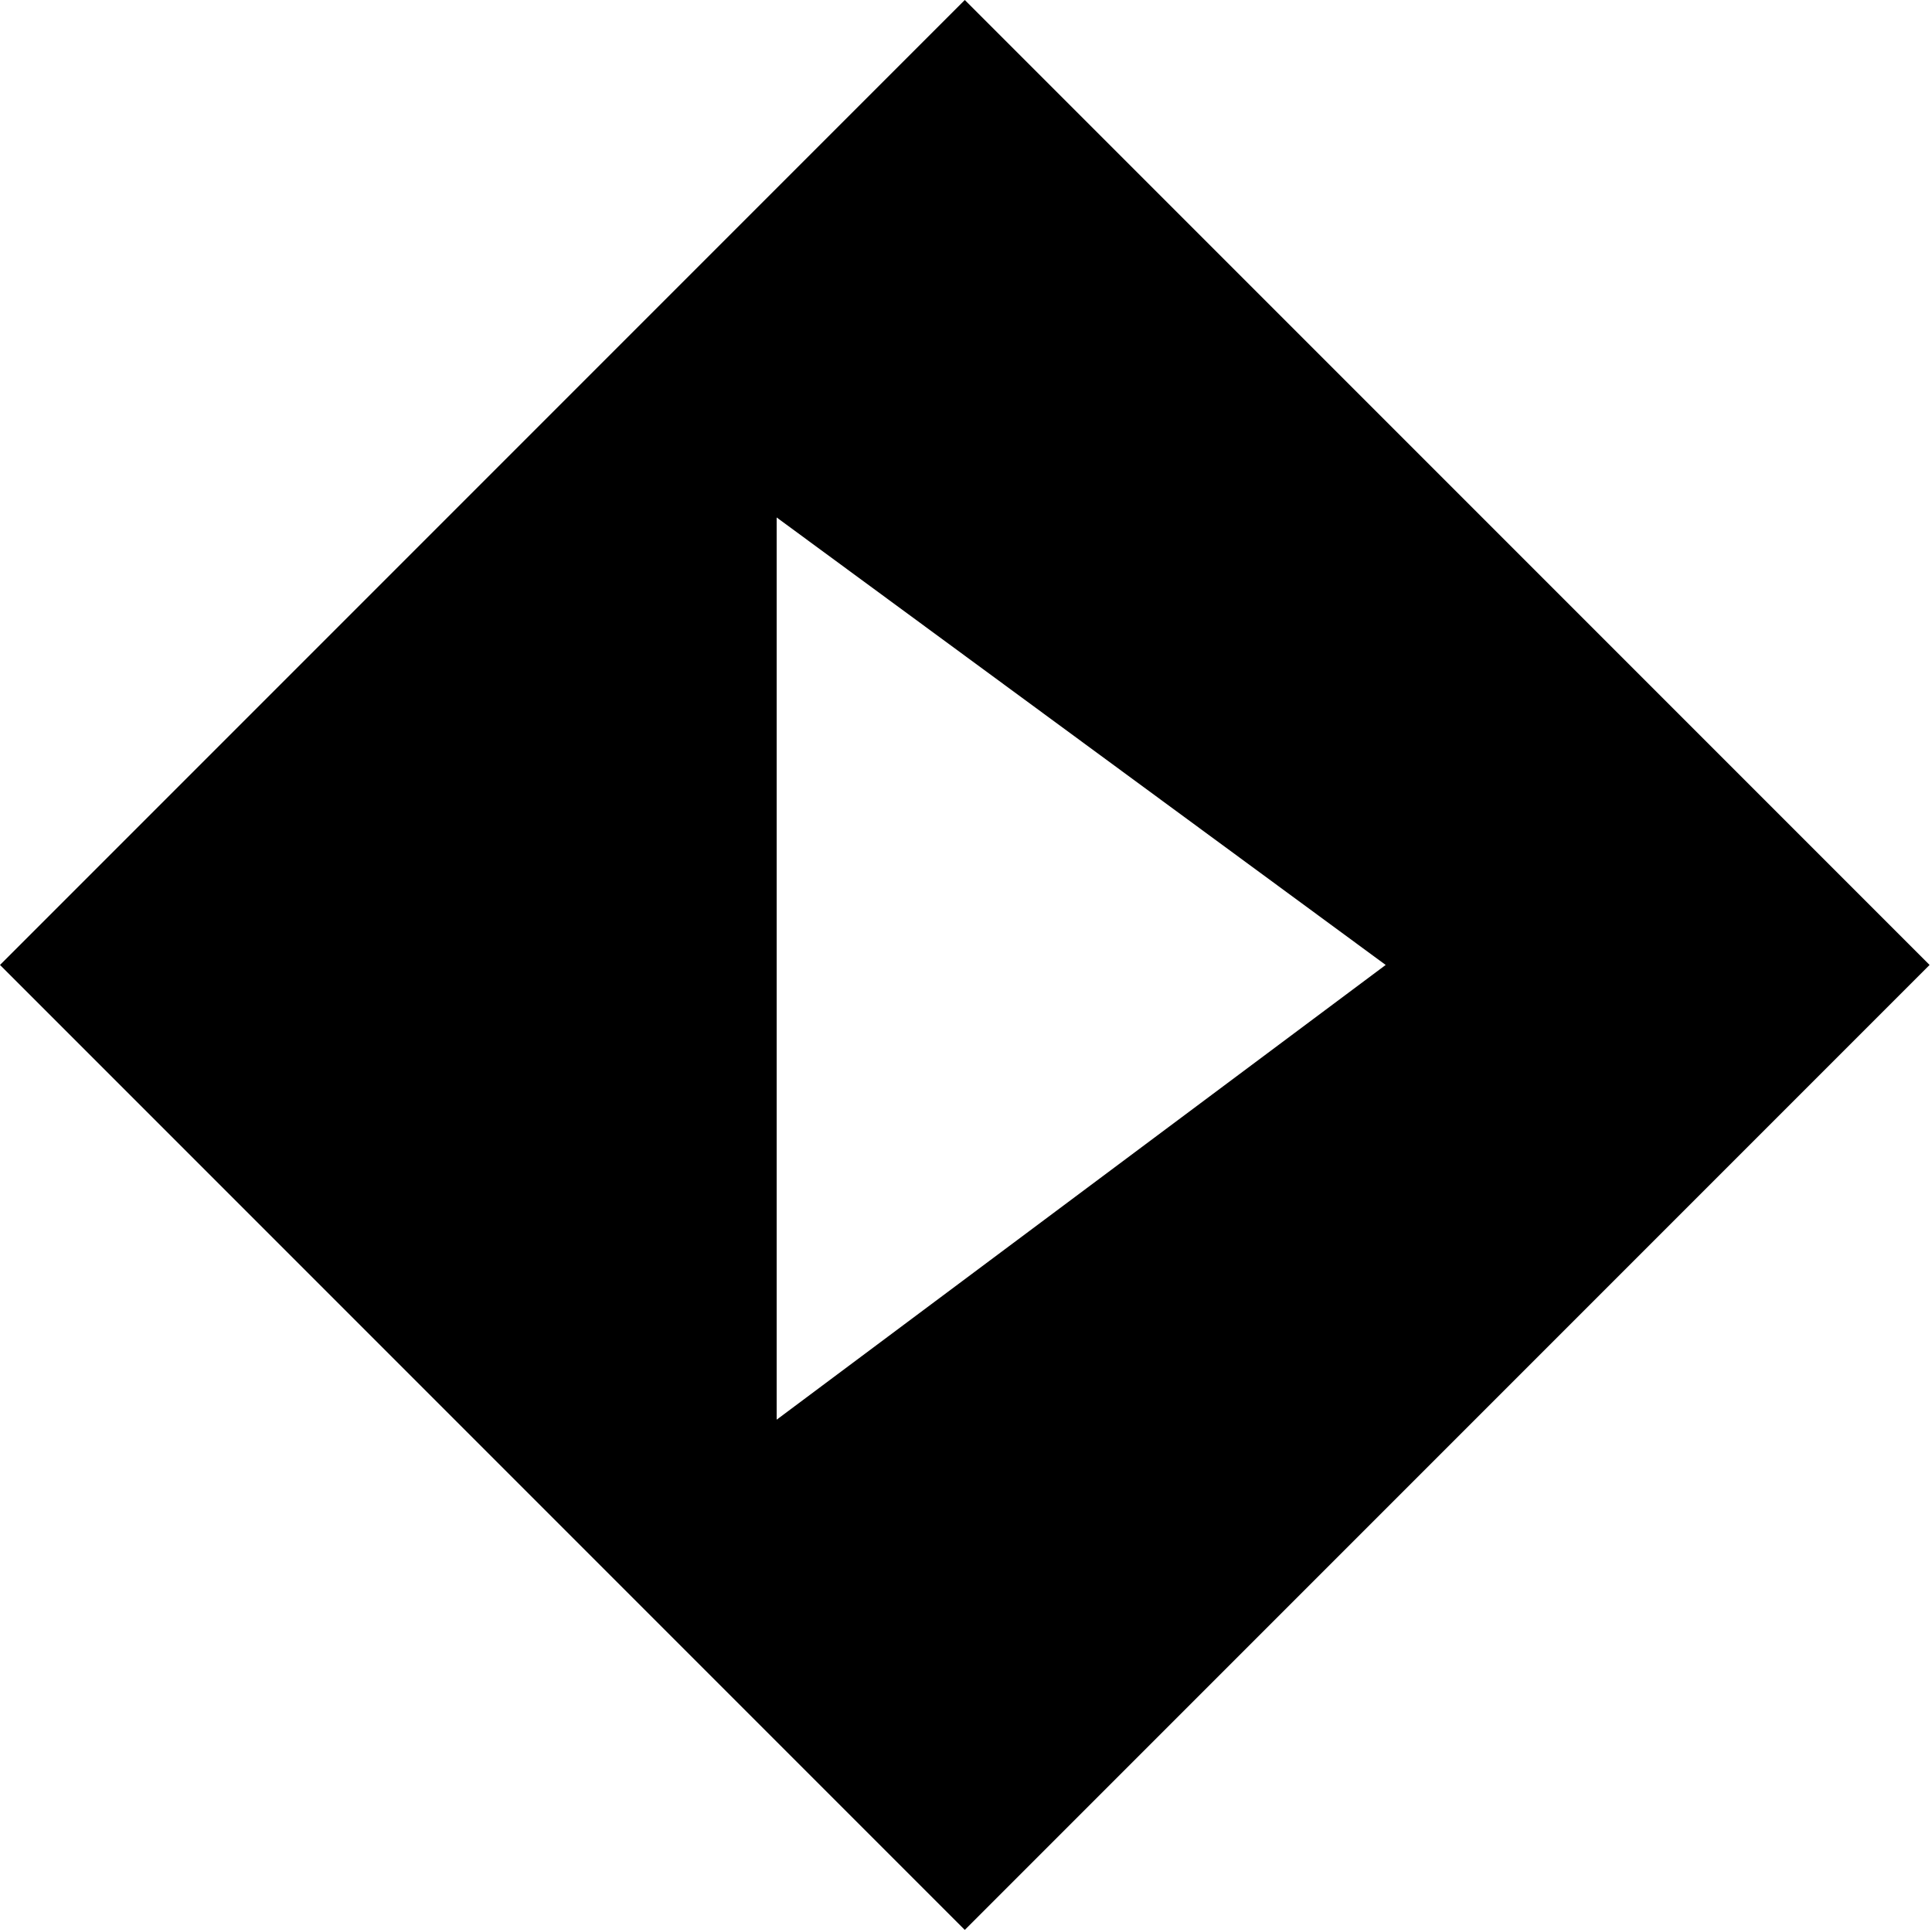
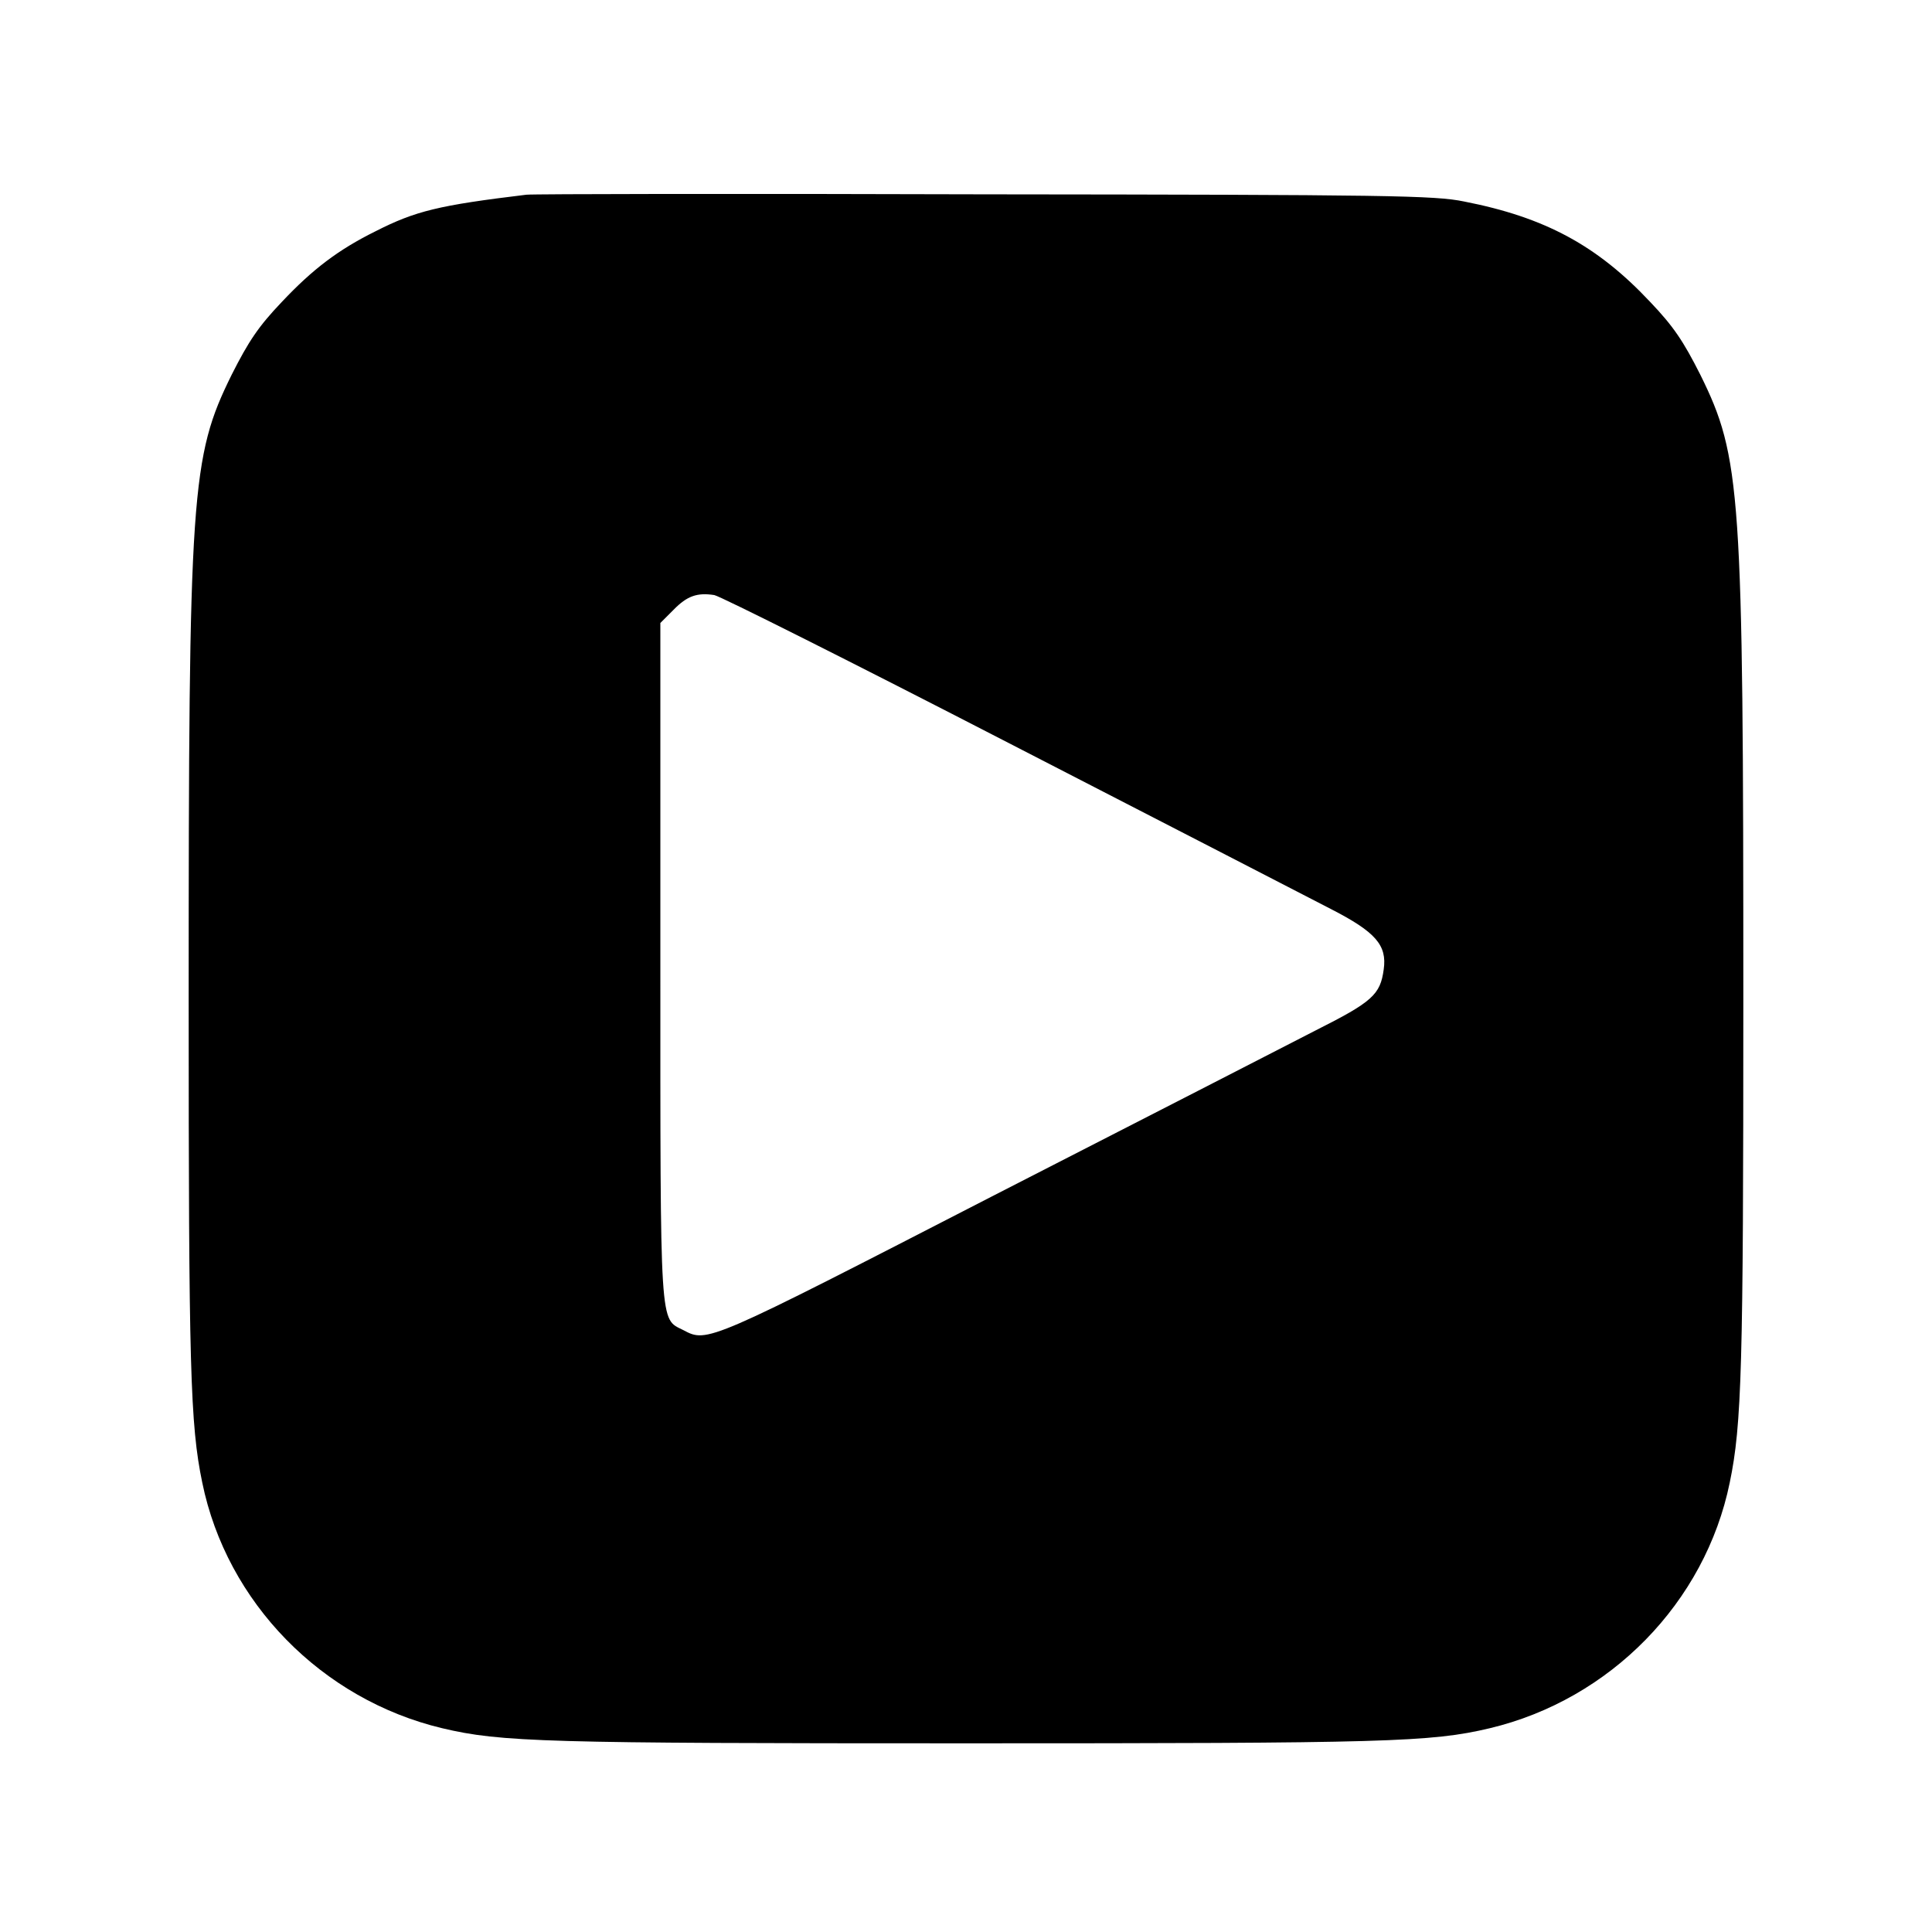
- <svg xmlns="http://www.w3.org/2000/svg" id="Body" viewBox="0 0 16.02 16">
-   <defs>
-     <style>.cls-1{fill:#000;}</style>
-   </defs>
-   <path class="cls-1" d="M16,8h0L8,0,0,8H0l8,8,8-8ZM6.44,11.77V4.29L11.49,8Z" />
+ <svg xmlns="http://www.w3.org/2000/svg" version="1.0" width="512pt" height="512pt" viewBox="0 0 512 512" preserveAspectRatio="xMidYMid meet">
+   <g transform="translate(0,512) scale(0.1,-0.1)" fill="#000000" stroke="none">
+     <path d="M1395 4604 c-232 -28 -294 -43 -400 -97 -99 -49 -167 -101 -248 -187 -62 -65 -88 -104 -133 -193 -108 -219 -114 -306 -114 -1657 0 -973 4 -1125 36 -1279 65 -318 317 -575 636 -651 156 -37 273 -40 1388 -40 1115 0 1232 3 1388 40 319 76 571 333 636 651 32 154 36 306 36 1279 0 1351 -6 1438 -114 1657 -45 89 -71 128 -133 193 -140 149 -278 224 -493 266 -77 16 -200 18 -1270 19 -652 2 -1198 1 -1215 -1z m1278 -1453 c414 -213 798 -411 854 -440 119 -61 149 -96 140 -160 -9 -67 -30 -86 -181 -162 -77 -40 -464 -238 -858 -440 -754 -388 -753 -388 -817 -354 -63 32 -61 -8 -61 979 l0 895 35 35 c36 37 63 46 108 39 16 -3 367 -179 780 -392z" />
+   </g>
</svg>
